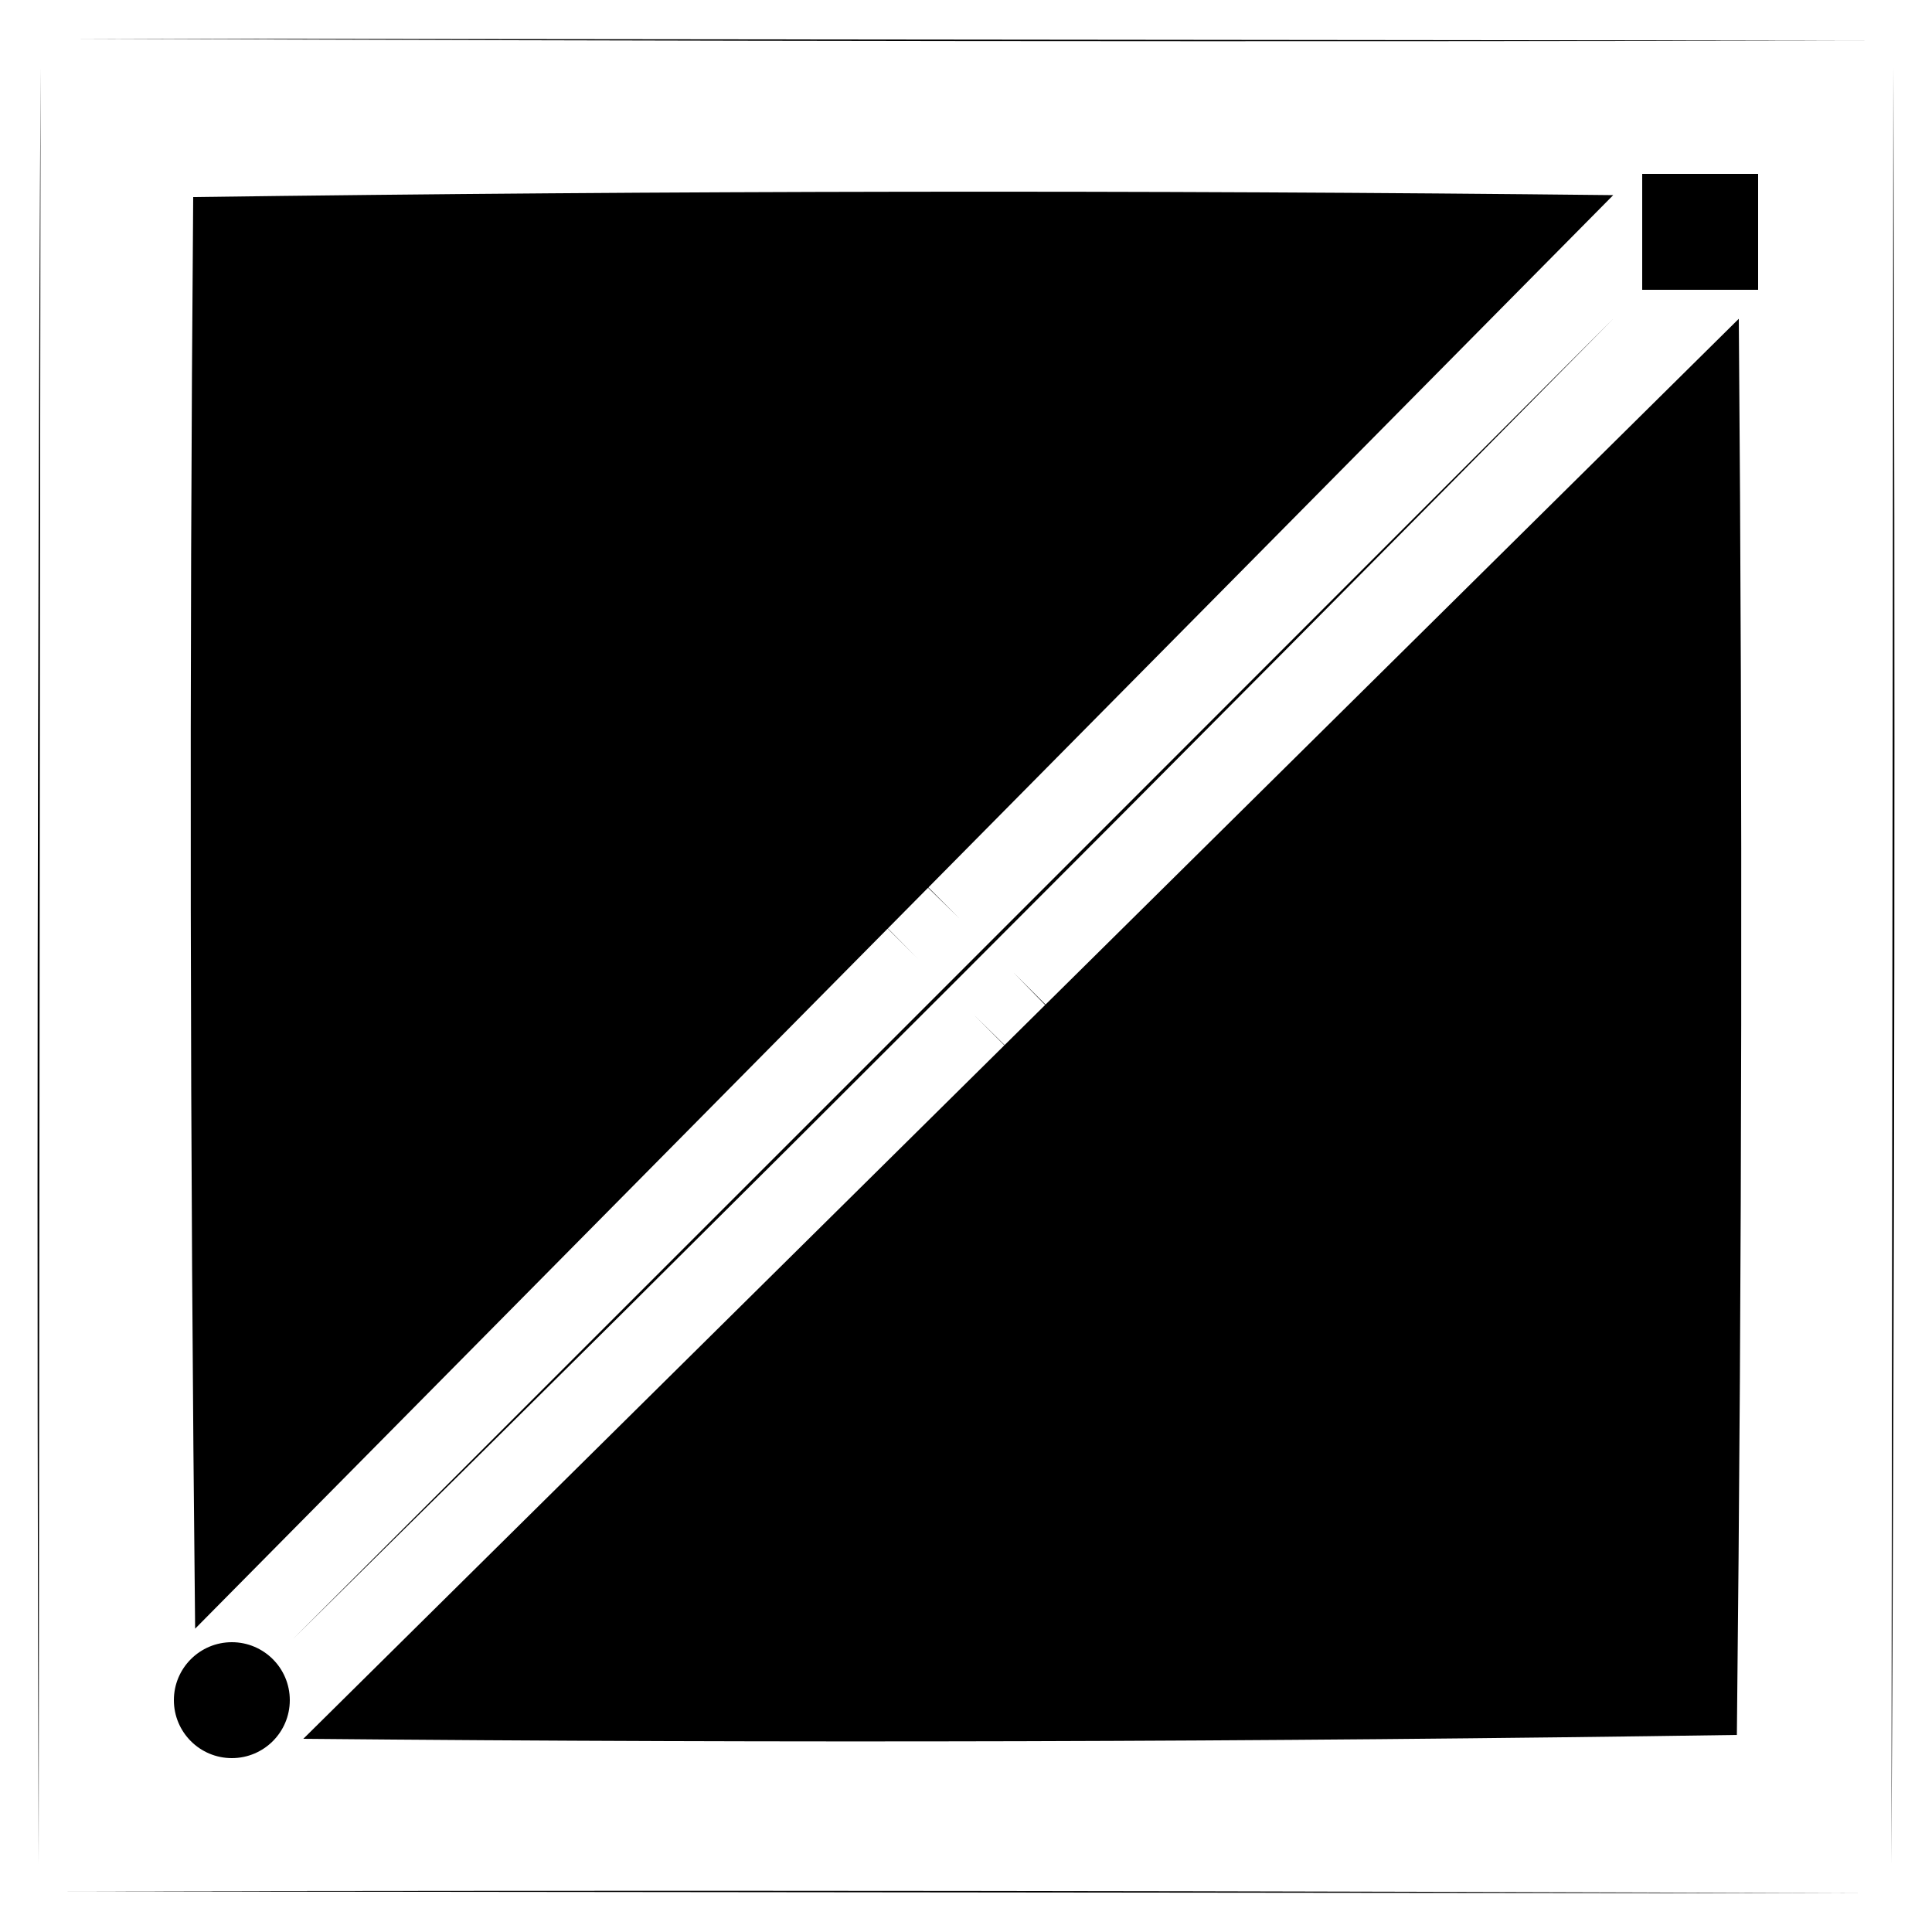
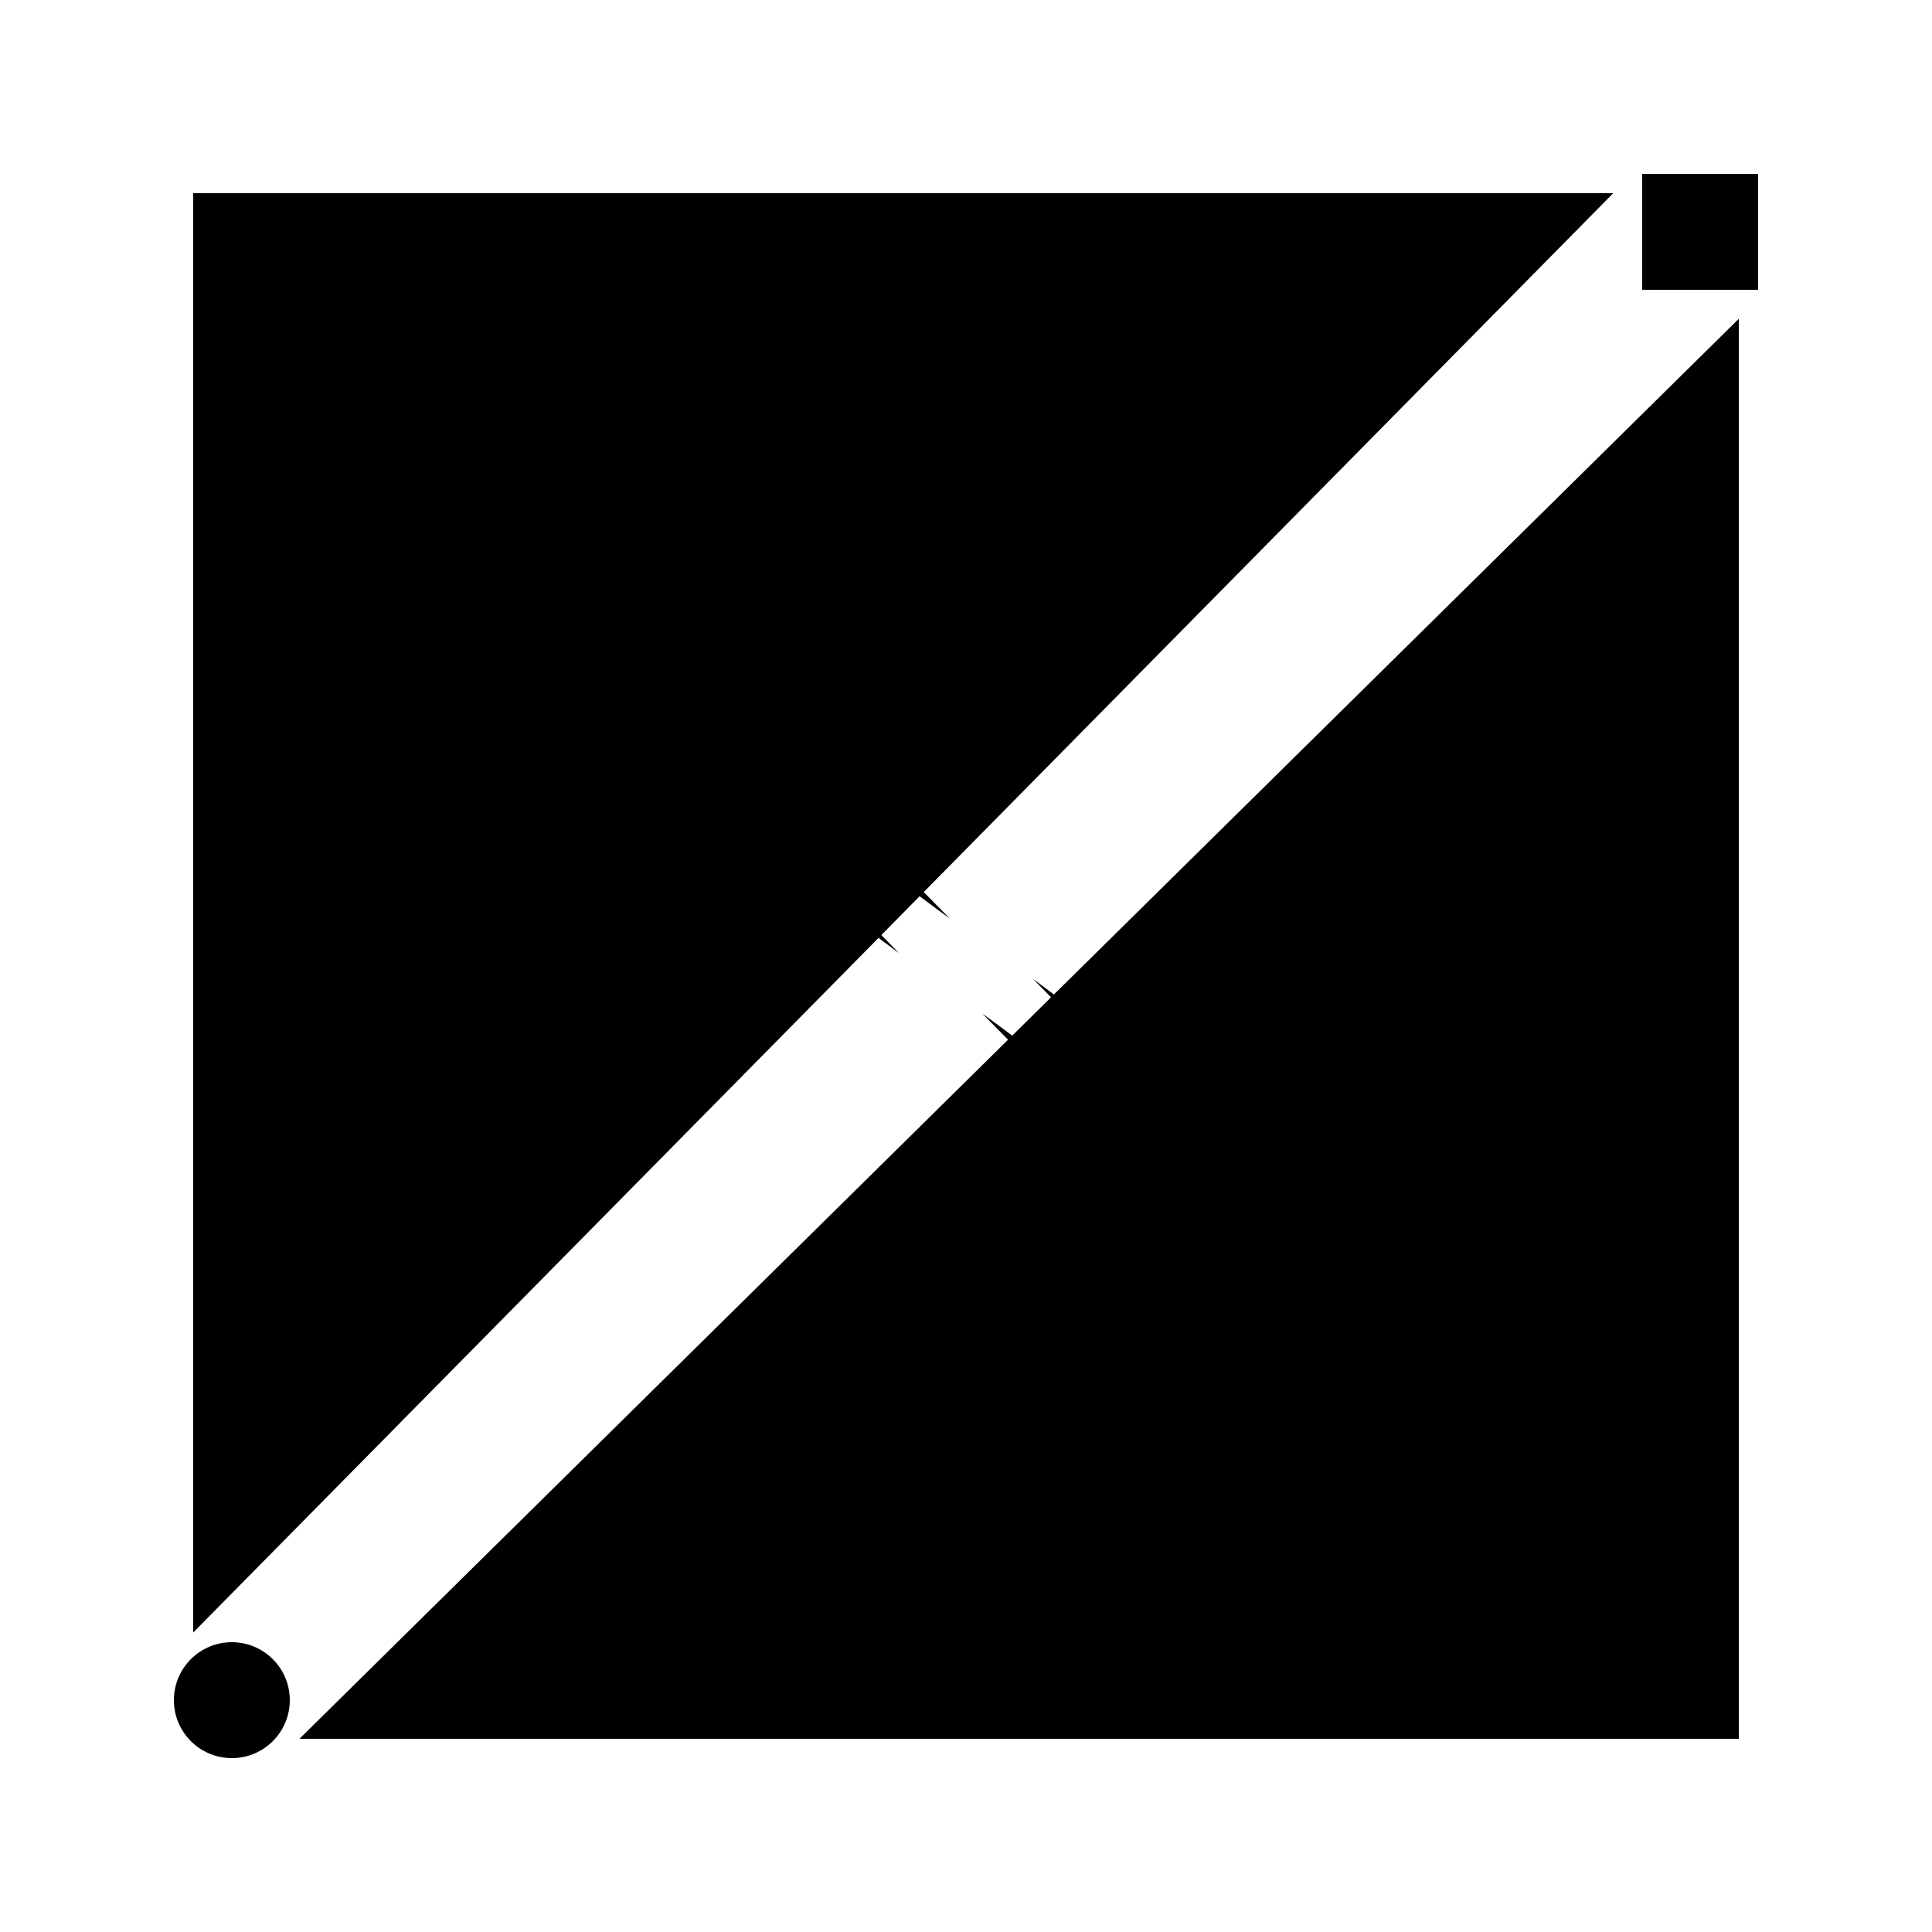
<svg xmlns="http://www.w3.org/2000/svg" viewBox="0 0 100 100" class="rift rift-t1" aria-hidden="true" focusable="false">
  <g class="ticks">
    <path d="M14,2 V0.4" />
    <path d="M26,2 V0.4" />
    <path d="M38,2 V0.4" />
    <path d="M50,2 V0.4" />
    <path d="M62,2 V0.4" />
    <path d="M74,2 V0.4" />
    <path d="M86,2 V0.4" />
    <path d="M2,21.2 H0.4" />
    <path d="M2,40.4 H0.4" />
    <path d="M2,59.6 H0.4" />
    <path d="M2,78.8 H0.4" />
  </g>
  <g class="ink">
-     <path d="M3.5,2 Q50,2.2 96.5,2.1" />
-     <path d="M98,3.5 Q98.15,50 97.9,96.5" />
-     <path d="M96.5,98 Q50,97.8 3.5,97.9" />
-     <path d="M2,96.5 Q1.85,50 2.1,3.5" />
-     <path d="M10.1,84.3 Q9.7,47 10,10.2 Q47,9.7 83.5,10.1" />
-     <path d="M15.7,90 Q53,90.35 89.9,89.8 Q90.3,53 90,16.5" />
-     <path d="M15.2,84.8 Q49.6,50.9 83.5,16.5" />
-     <path d="M15,12.88 Q32.12,30.41 49.65,47.53" />
-     <path d="M52.47,50.35 Q68.51,66.84 85,82.88" />
-     <path d="M15,17.12 Q31.38,33.27 47.53,49.65" />
-     <path d="M50.35,52.47 Q67.83,69.64 85,87.12" />
+     <path d="M3.5,2 L96.5,2" />
+     <path d="M98,3.5 L98,96.5" />
+     <path d="M96.5,98 L3.5,98" />
+     <path d="M2,96.5 L2,3.5" />
+     <path d="M10,84.5 L10,10 L83.5,10" />
+     <path d="M15.5,90 L90,90 L90,16.5" />
+     <path d="M15.2,84.8 L83.5,16.5" />
+     <path d="M12.8,14.9 L13.55,15.9 L14.3,16.88 L15.04,17.85 L15.78,18.8 L16.51,19.74 L17.24,20.66 L17.97,21.57 L18.7,22.47 L19.42,23.36 L20.14,24.23 L20.86,25.09 L21.58,25.94 L22.29,26.78 L23.01,27.6 L23.72,28.42 L24.44,29.22 L25.15,30.02 L25.87,30.8 L26.58,31.57 L27.3,32.34 L28.02,33.09 L28.74,33.84 L29.46,34.58 L30.19,35.31 L30.92,36.03 L31.65,36.75 L32.38,37.46 L33.12,38.16 L33.86,38.85 L34.61,39.54 L35.36,40.22 L36.11,40.9 L36.88,41.57 L37.64,42.24 L38.41,42.9 L39.19,43.56 L39.98,44.21 L40.77,44.86 L41.57,45.5 L42.37,46.15 L43.19,46.79 L44.01,47.43 L44.84,48.06 L45.68,48.7 L46.53,49.33" />
+     <path d="M50.84,52.46 L51.69,53.08 L52.52,53.7 L53.34,54.33 L54.16,54.95 L54.96,55.58 L55.76,56.2 L56.55,56.83 L57.34,57.47 L58.11,58.1 L58.88,58.74 L59.64,59.39 L60.4,60.03 L61.15,60.69 L61.89,61.34 L62.63,62.01 L63.37,62.67 L64.1,63.35 L64.82,64.03 L65.54,64.71 L66.26,65.4 L66.98,66.1 L67.69,66.81 L68.4,67.53 L69.11,68.25 L69.81,68.98 L70.52,69.72 L71.22,70.47 L71.92,71.23 L72.62,72 L73.33,72.78 L74.03,73.57 L74.73,74.37 L75.43,75.18 L76.14,76 L76.84,76.84 L77.55,77.69 L78.26,78.55 L78.97,79.42 L79.69,80.3 L80.41,81.2 L81.13,82.12 L81.85,83.04 L82.58,83.98 L83.32,84.94 L84.06,85.91 L84.8,86.9" />
+     <path d="M15.2,13.1 L15.94,14.09 L16.68,15.06 L17.42,16.02 L18.15,16.96 L18.87,17.88 L19.59,18.8 L20.31,19.7 L21.03,20.58 L21.74,21.45 L22.45,22.31 L23.16,23.16 L23.86,24 L24.57,24.82 L25.27,25.63 L25.97,26.43 L26.67,27.22 L27.38,28 L28.08,28.77 L28.78,29.53 L29.48,30.28 L30.19,31.02 L30.89,31.75 L31.6,32.47 L32.31,33.19 L33.02,33.9 L33.74,34.6 L34.46,35.29 L35.18,35.97 L35.9,36.65 L36.63,37.33 L37.37,37.99 L38.11,38.66 L38.85,39.31 L39.6,39.97 L40.36,40.61 L41.12,41.26 L41.89,41.9 L42.66,42.53 L43.45,43.17 L44.24,43.8 L45.04,44.42 L45.84,45.05 L46.66,45.67 L47.48,46.3 L48.31,46.92 L49.16,47.54" />
+     <path d="M53.47,50.67 L54.32,51.3 L55.16,51.94 L55.99,52.57 L56.81,53.21 L57.63,53.85 L58.43,54.5 L59.23,55.14 L60.02,55.79 L60.81,56.44 L61.59,57.1 L62.36,57.76 L63.12,58.43 L63.89,59.1 L64.64,59.78 L65.39,60.46 L66.14,61.15 L66.88,61.84 L67.62,62.54 L68.35,63.25 L69.08,63.97 L69.81,64.69 L70.54,65.42 L71.26,66.16 L71.98,66.91 L72.7,67.66 L73.42,68.43 L74.13,69.2 L74.85,69.98 L75.56,70.78 L76.28,71.58 L76.99,72.4 L77.71,73.22 L78.42,74.06 L79.14,74.91 L79.86,75.77 L80.58,76.64 L81.3,77.53 L82.03,78.43 L82.76,79.34 L83.49,80.26 L84.22,81.2 L84.96,82.15 L85.7,83.12 L86.45,84.1 L87.2,85.1" />
    <path d="M9,88 a3,3 0 1 0 6,0 a3,3 0 1 0 -6,0" />
    <path d="M85.0,9.0 H91.0 V15.0 H85.0 Z" />
  </g>
  <g class="ink hatch">
-     <path d="M13.02,23.95 L15,22.03" />
-     <path d="M13.39,29.23 L17.55,24.94" />
-     <path d="M13.76,34.52 L20.16,28.07" />
-     <path d="M13.52,40.42 L23.41,30.69" />
-     <path d="M13.36,46.23 L25.29,34.28" />
-     <path d="M13.44,51.82 L28.9,36.52" />
-     <path d="M13.13,57.79 L31.61,39.41" />
-     <path d="M15.03,61.54 L32.16,44.39" />
-     <path d="M16.92,65.31 L33.63,48.7" />
-     <path d="M20.83,67.05 L31.93,55.87" />
-     <path d="M25.04,68.5 L32.34,61.3" />
-     <path d="M26.68,13.12 L24.22,15.49" />
-     <path d="M31.85,13.61 L26.69,18.75" />
-     <path d="M37.57,13.54 L31.64,19.42" />
-     <path d="M43.46,13.31 L37.14,19.46" />
-     <path d="M49.65,12.78 L42.83,19.67" />
-     <path d="M36.87,25.56 L34.59,27.73" />
-     <path d="M54.51,13.57 L38.1,30.07" />
-     <path d="M59.96,13.78 L41.7,32.11" />
-     <path d="M63.8,15.6 L47.37,32.2" />
-     <path d="M67.19,17.86 L49.34,35.91" />
-     <path d="M68.56,22.15 L54.66,35.88" />
-     <path d="M72,24.36 L65.35,31.08" />
-     <path d="M75.79,29.06 L68.88,35.87" />
-     <path d="M76.86,33.65 L64.62,45.76" />
-     <path d="M81.54,34.62 L66.62,49.69" />
-     <path d="M85.33,36.49 L67.25,54.63" />
-     <path d="M84.85,42.63 L68.28,59.21" />
-     <path d="M86.45,46.68 L70.35,62.75" />
-     <path d="M86.95,51.84 L73.52,65.35" />
-     <path d="M86.62,57.83 L76.02,68.5" />
-     <path d="M85.88,64.23 L78.73,71.31" />
-     <path d="M86.78,68.98 L82.51,73.18" />
-     <path d="M86.93,74.49 L85.14,76.3" />
-     <path d="M31.66,76.02 L37.19,70.51" />
-     <path d="M33.1,80.23 L48.15,65.23" />
-     <path d="M38.54,80.45 L51.84,67.02" />
-     <path d="M44.11,80.54 L56.74,67.97" />
-     <path d="M46.05,84.26 L55.55,74.7" />
-     <path d="M55.71,74.6 L59.64,70.67" />
-     <path d="M48.64,87.32 L55.64,80.25" />
-     <path d="M61.52,74.45 L64.45,71.47" />
-     <path d="M54.9,86.72 L61.08,80.4" />
-     <path d="M61.27,86.01 L66.48,80.73" />
-     <path d="M66.49,86.45 L72.66,80.44" />
-     <path d="M72.28,86.31 L74.7,83.89" />
+     <path d="M13,26 L18.75,26" />
+     <path d="M13,32 L21.88,32" />
+     <path d="M13,38 L25.06,38" />
+     <path d="M13,44 L28.74,44" />
+     <path d="M13,50 L31.85,50" />
+     <path d="M13,56 L28.33,56" />
+     <path d="M13,62 L25.1,62" />
+     <path d="M13,68 L22.21,68" />
+     <path d="M13,74 L18.95,74" />
+     <path d="M87,74 L81.09,74" />
+     <path d="M87,68 L77.75,68" />
+     <path d="M87,62 L74.77,62" />
+     <path d="M87,56 L71.37,56" />
+     <path d="M87,50 L67.6,50" />
+     <path d="M87,44 L71.2,44" />
+     <path d="M87,38 L74.47,38" />
+     <path d="M87,32 L78.14,32" />
+     <path d="M87,26 L81.23,26" />
+     <path d="M26,13 L26,18.61" />
+     <path d="M32,13 L32,21.86" />
+     <path d="M38,13 L38,24.42" />
+     <path d="M44,13 L44,28.8" />
+     <path d="M50,13 L50,32.01" />
+     <path d="M56,13 L56,28.83" />
+     <path d="M62,13 L62,25.34" />
+     <path d="M68,13 L68,22.01" />
+     <path d="M74,13 L74,18.6" />
+     <path d="M74,87 L74,81.26" />
+     <path d="M68,87 L68,78.29" />
+     <path d="M62,87 L62,75.4" />
+     <path d="M56,87 L56,71.44" />
+     <path d="M50,87 L50,68.28" />
+     <path d="M44,80.5 L44,71.43" />
+     <path d="M38,80.5 L38,74.4" />
  </g>
  <g class="chalk" data-for="team-label">
    <path d="M15.2,86.6 L22.3,84" />
    <path d="M15.2,86.6 h0" />
  </g>
</svg>
